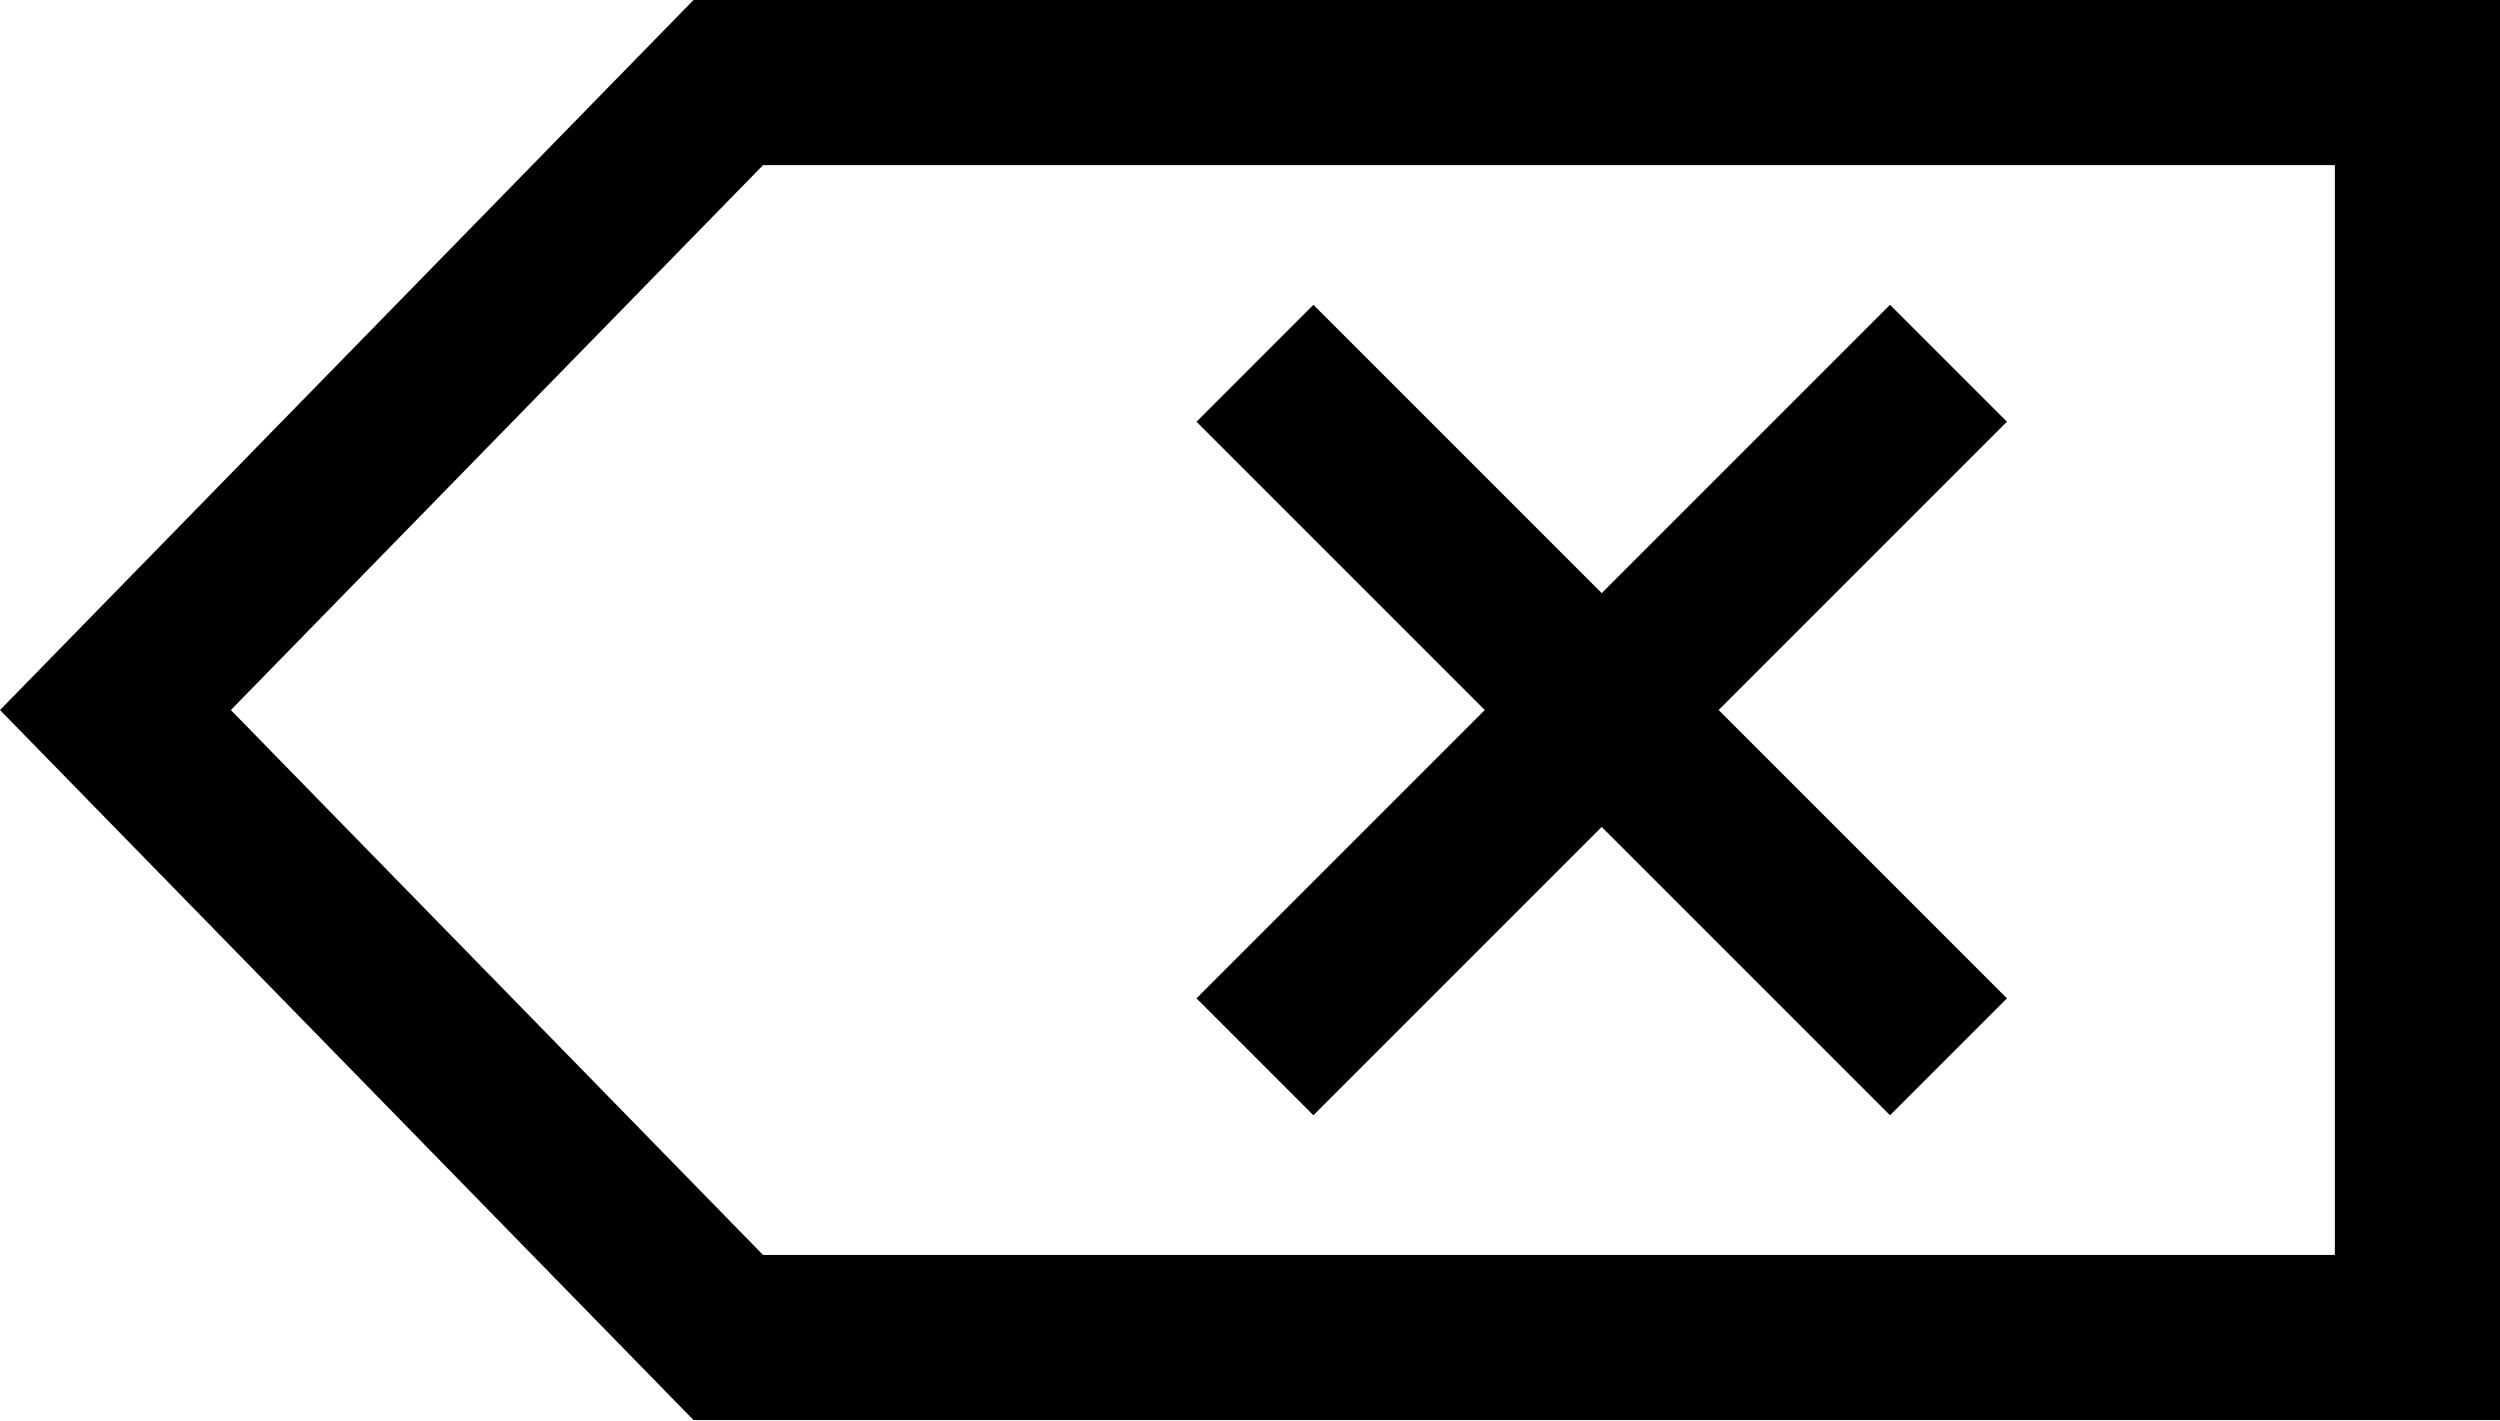
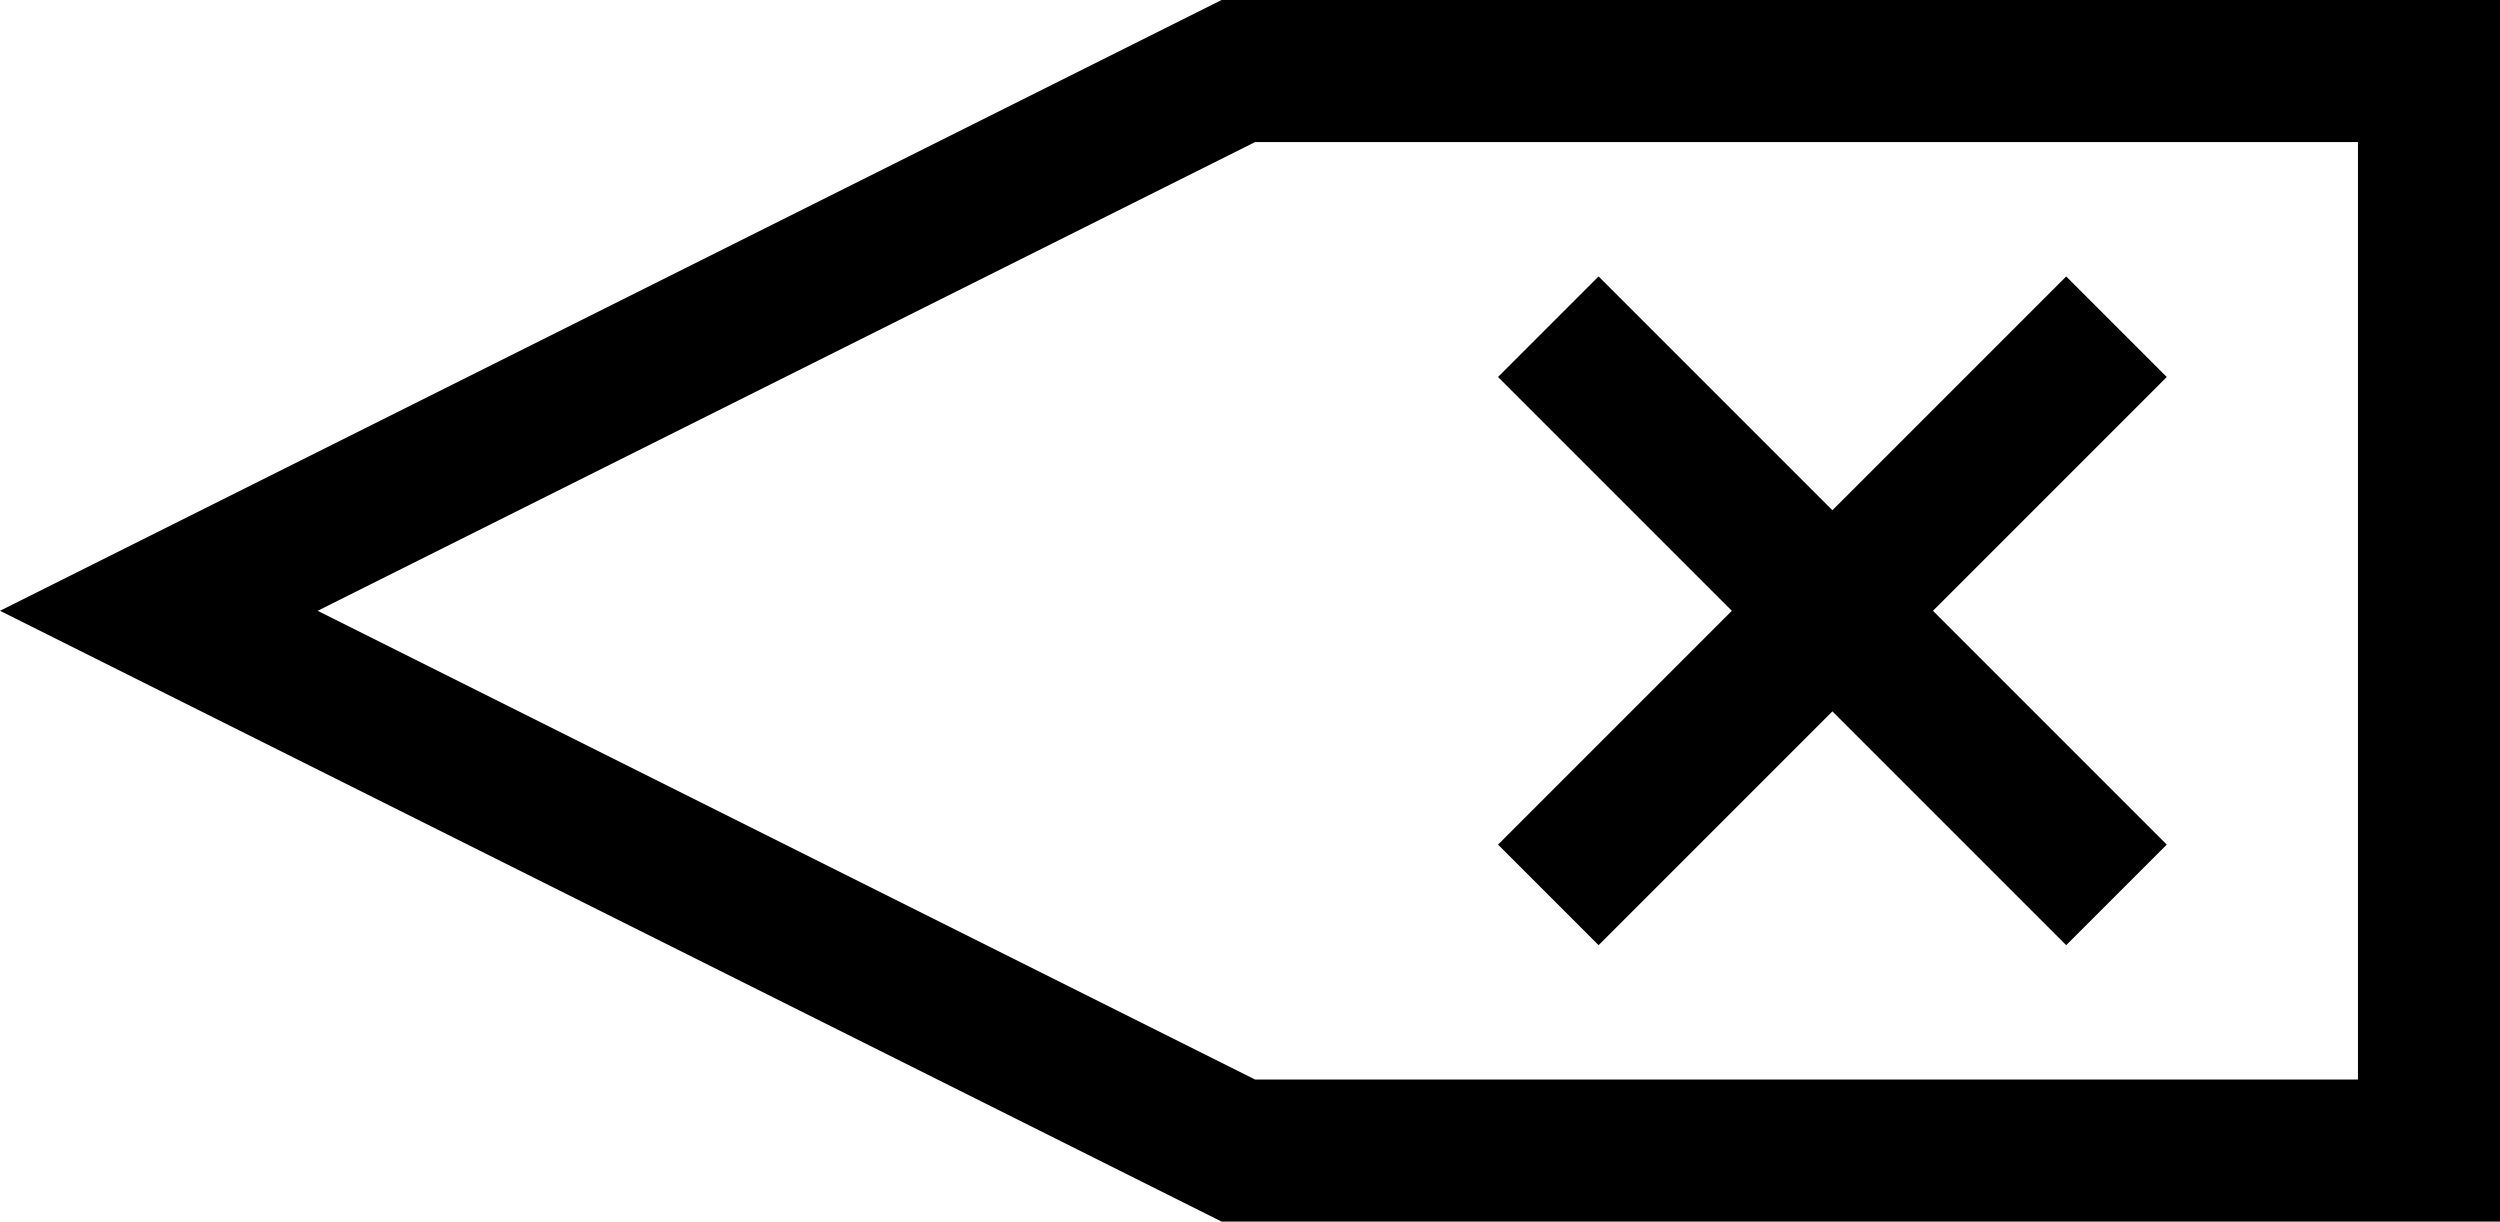
- <svg xmlns="http://www.w3.org/2000/svg" viewBox="0 0 15.14 8.6">
-   <path d="M0.000 4.300 L4.200 0.000 L15.140 0.000 L15.140 8.600 L4.200 8.600Z M4.621 7.600 L14.140 7.600 L14.140 1.000 L4.621 1.000 L1.398 4.300Z" />
-   <path d="M7.246 2.554 L11.446 6.754 L12.154 6.046 L7.954 1.846Z M7.954 6.754 L12.154 2.554 L11.446 1.846 L7.246 6.046Z" />
+ <svg xmlns="http://www.w3.org/2000/svg" viewBox="0 0 17.6 8.6">
+   <path d="M0.000 4.300 L8.600 0.000 L17.600 0.000 L17.600 8.600 L8.600 8.600Z M8.836 7.600 L16.600 7.600 L16.600 1.000 L8.836 1.000 L2.236 4.300Z" />
+   <path d="M10.546 2.654 L14.546 6.654 L15.254 5.946 L11.254 1.946Z M11.254 6.654 L15.254 2.654 L14.546 1.946 L10.546 5.946Z" />
</svg>
